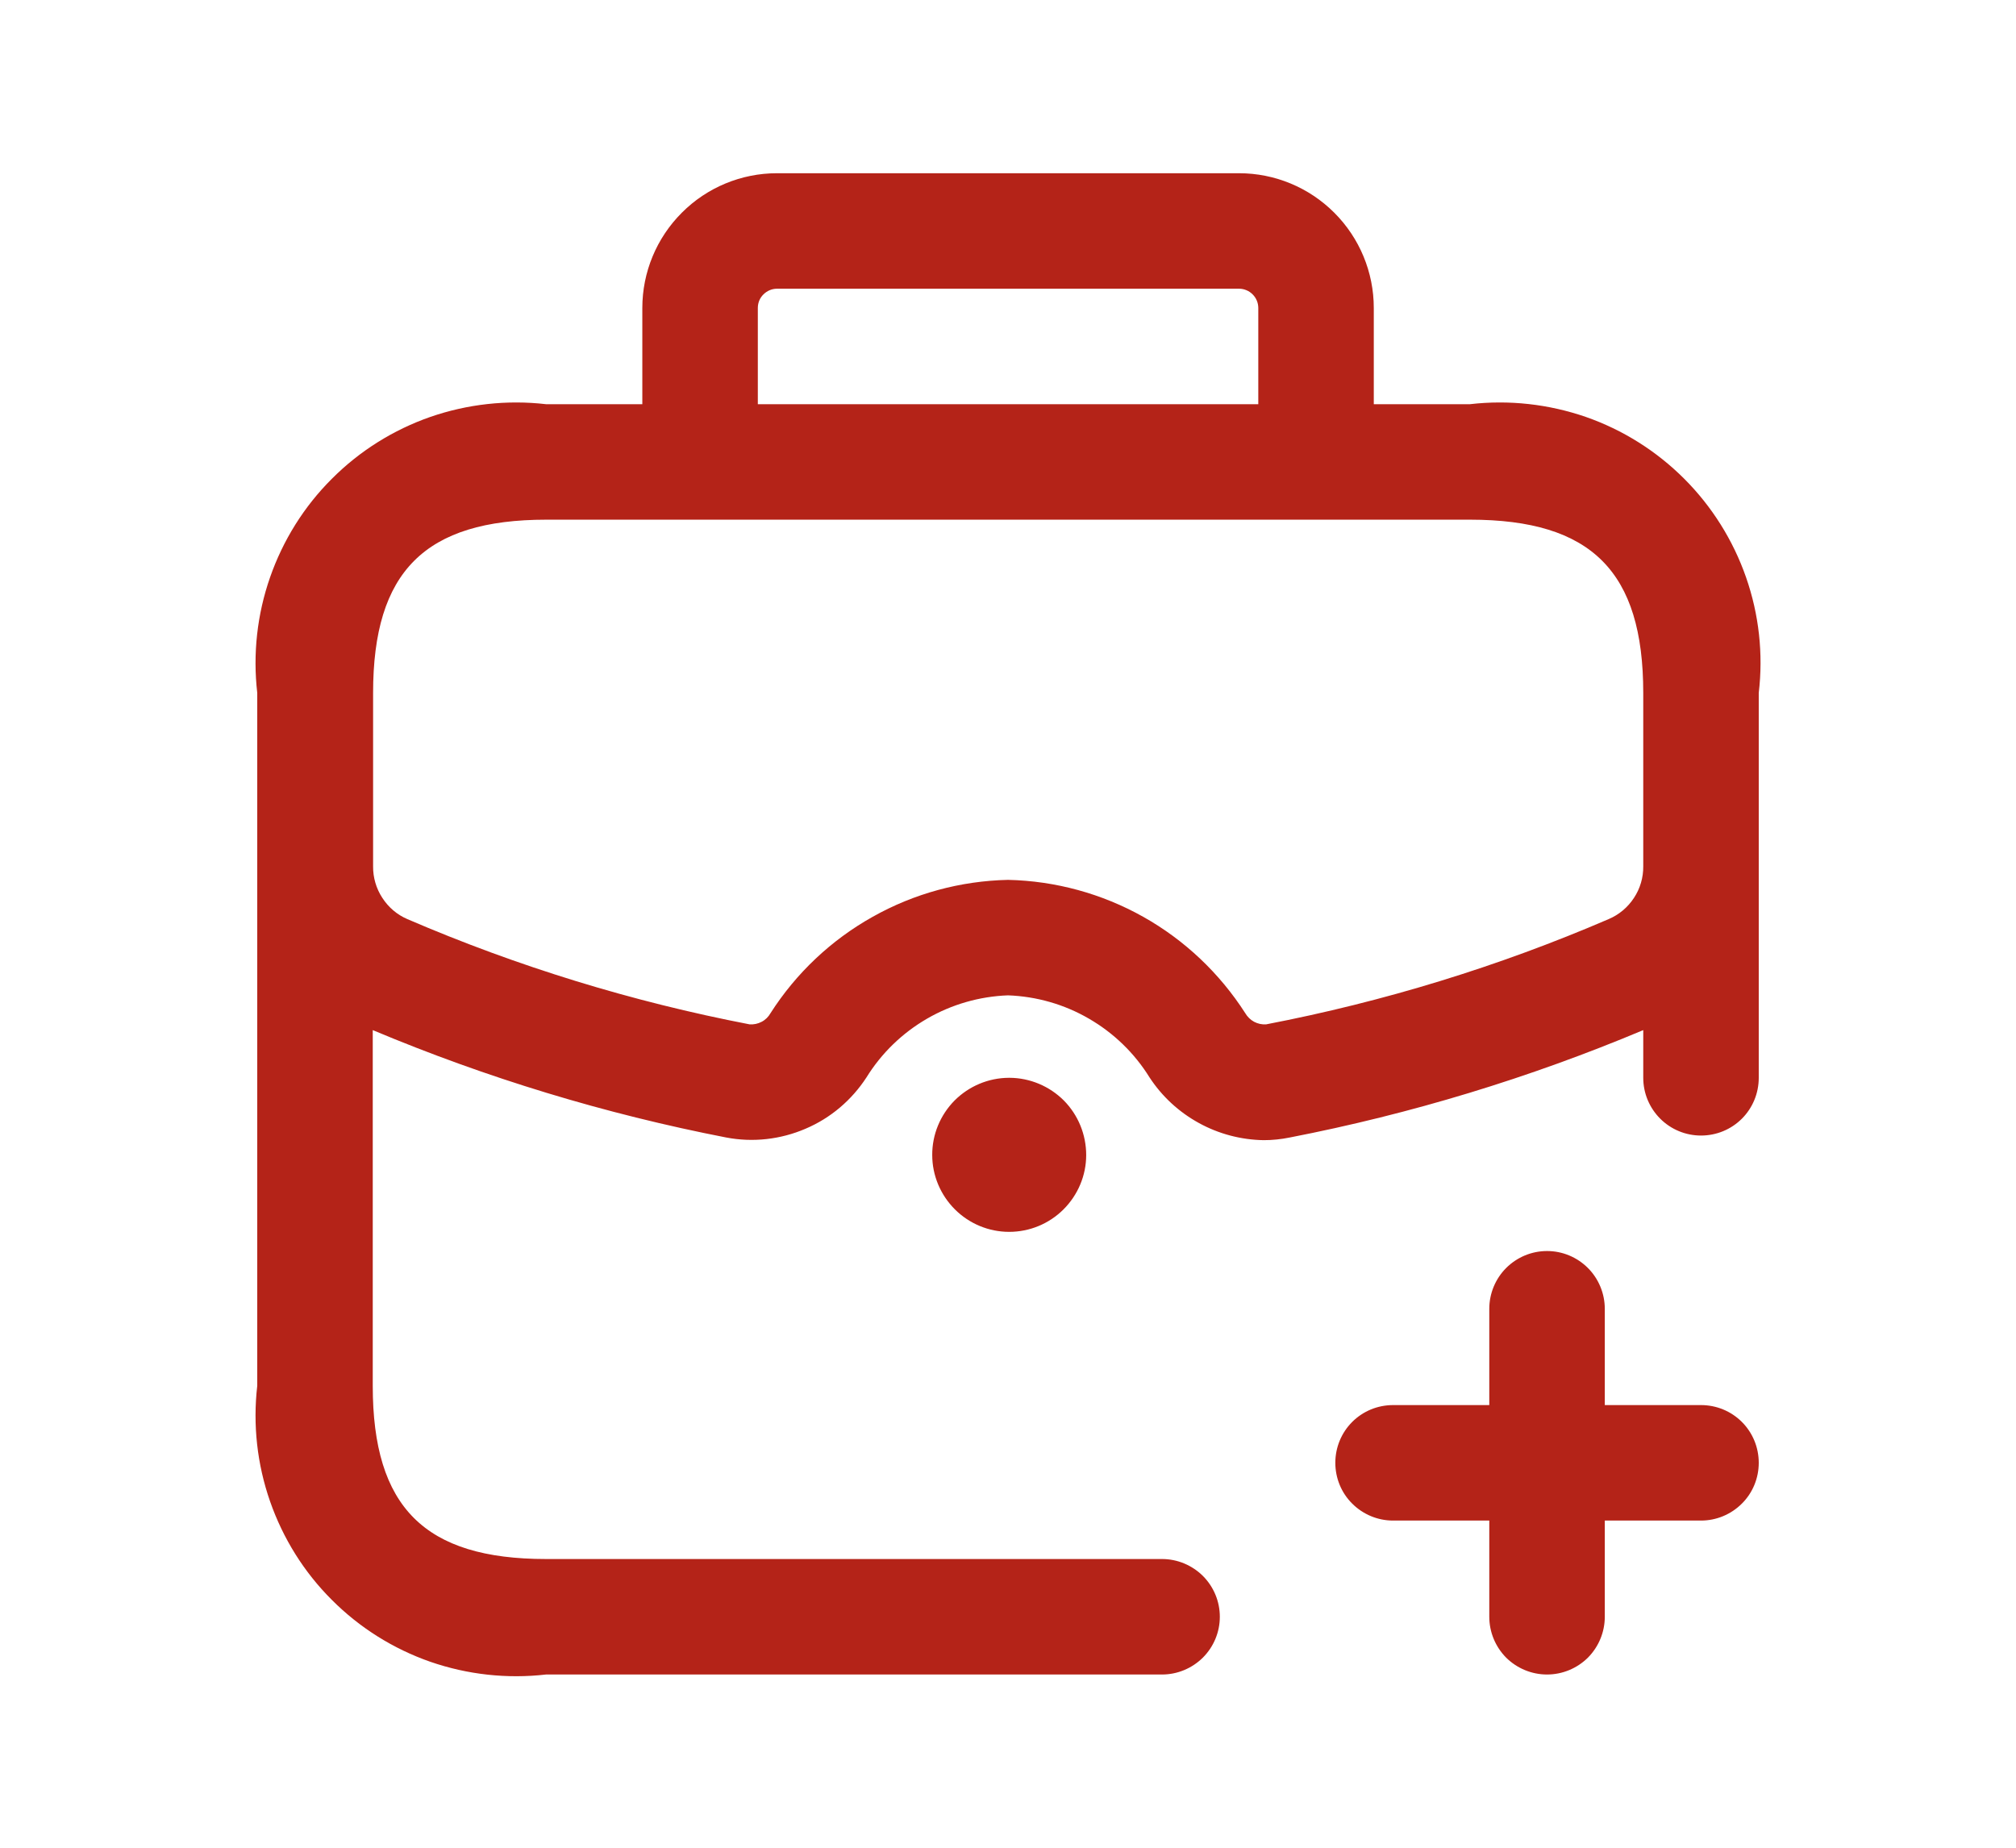
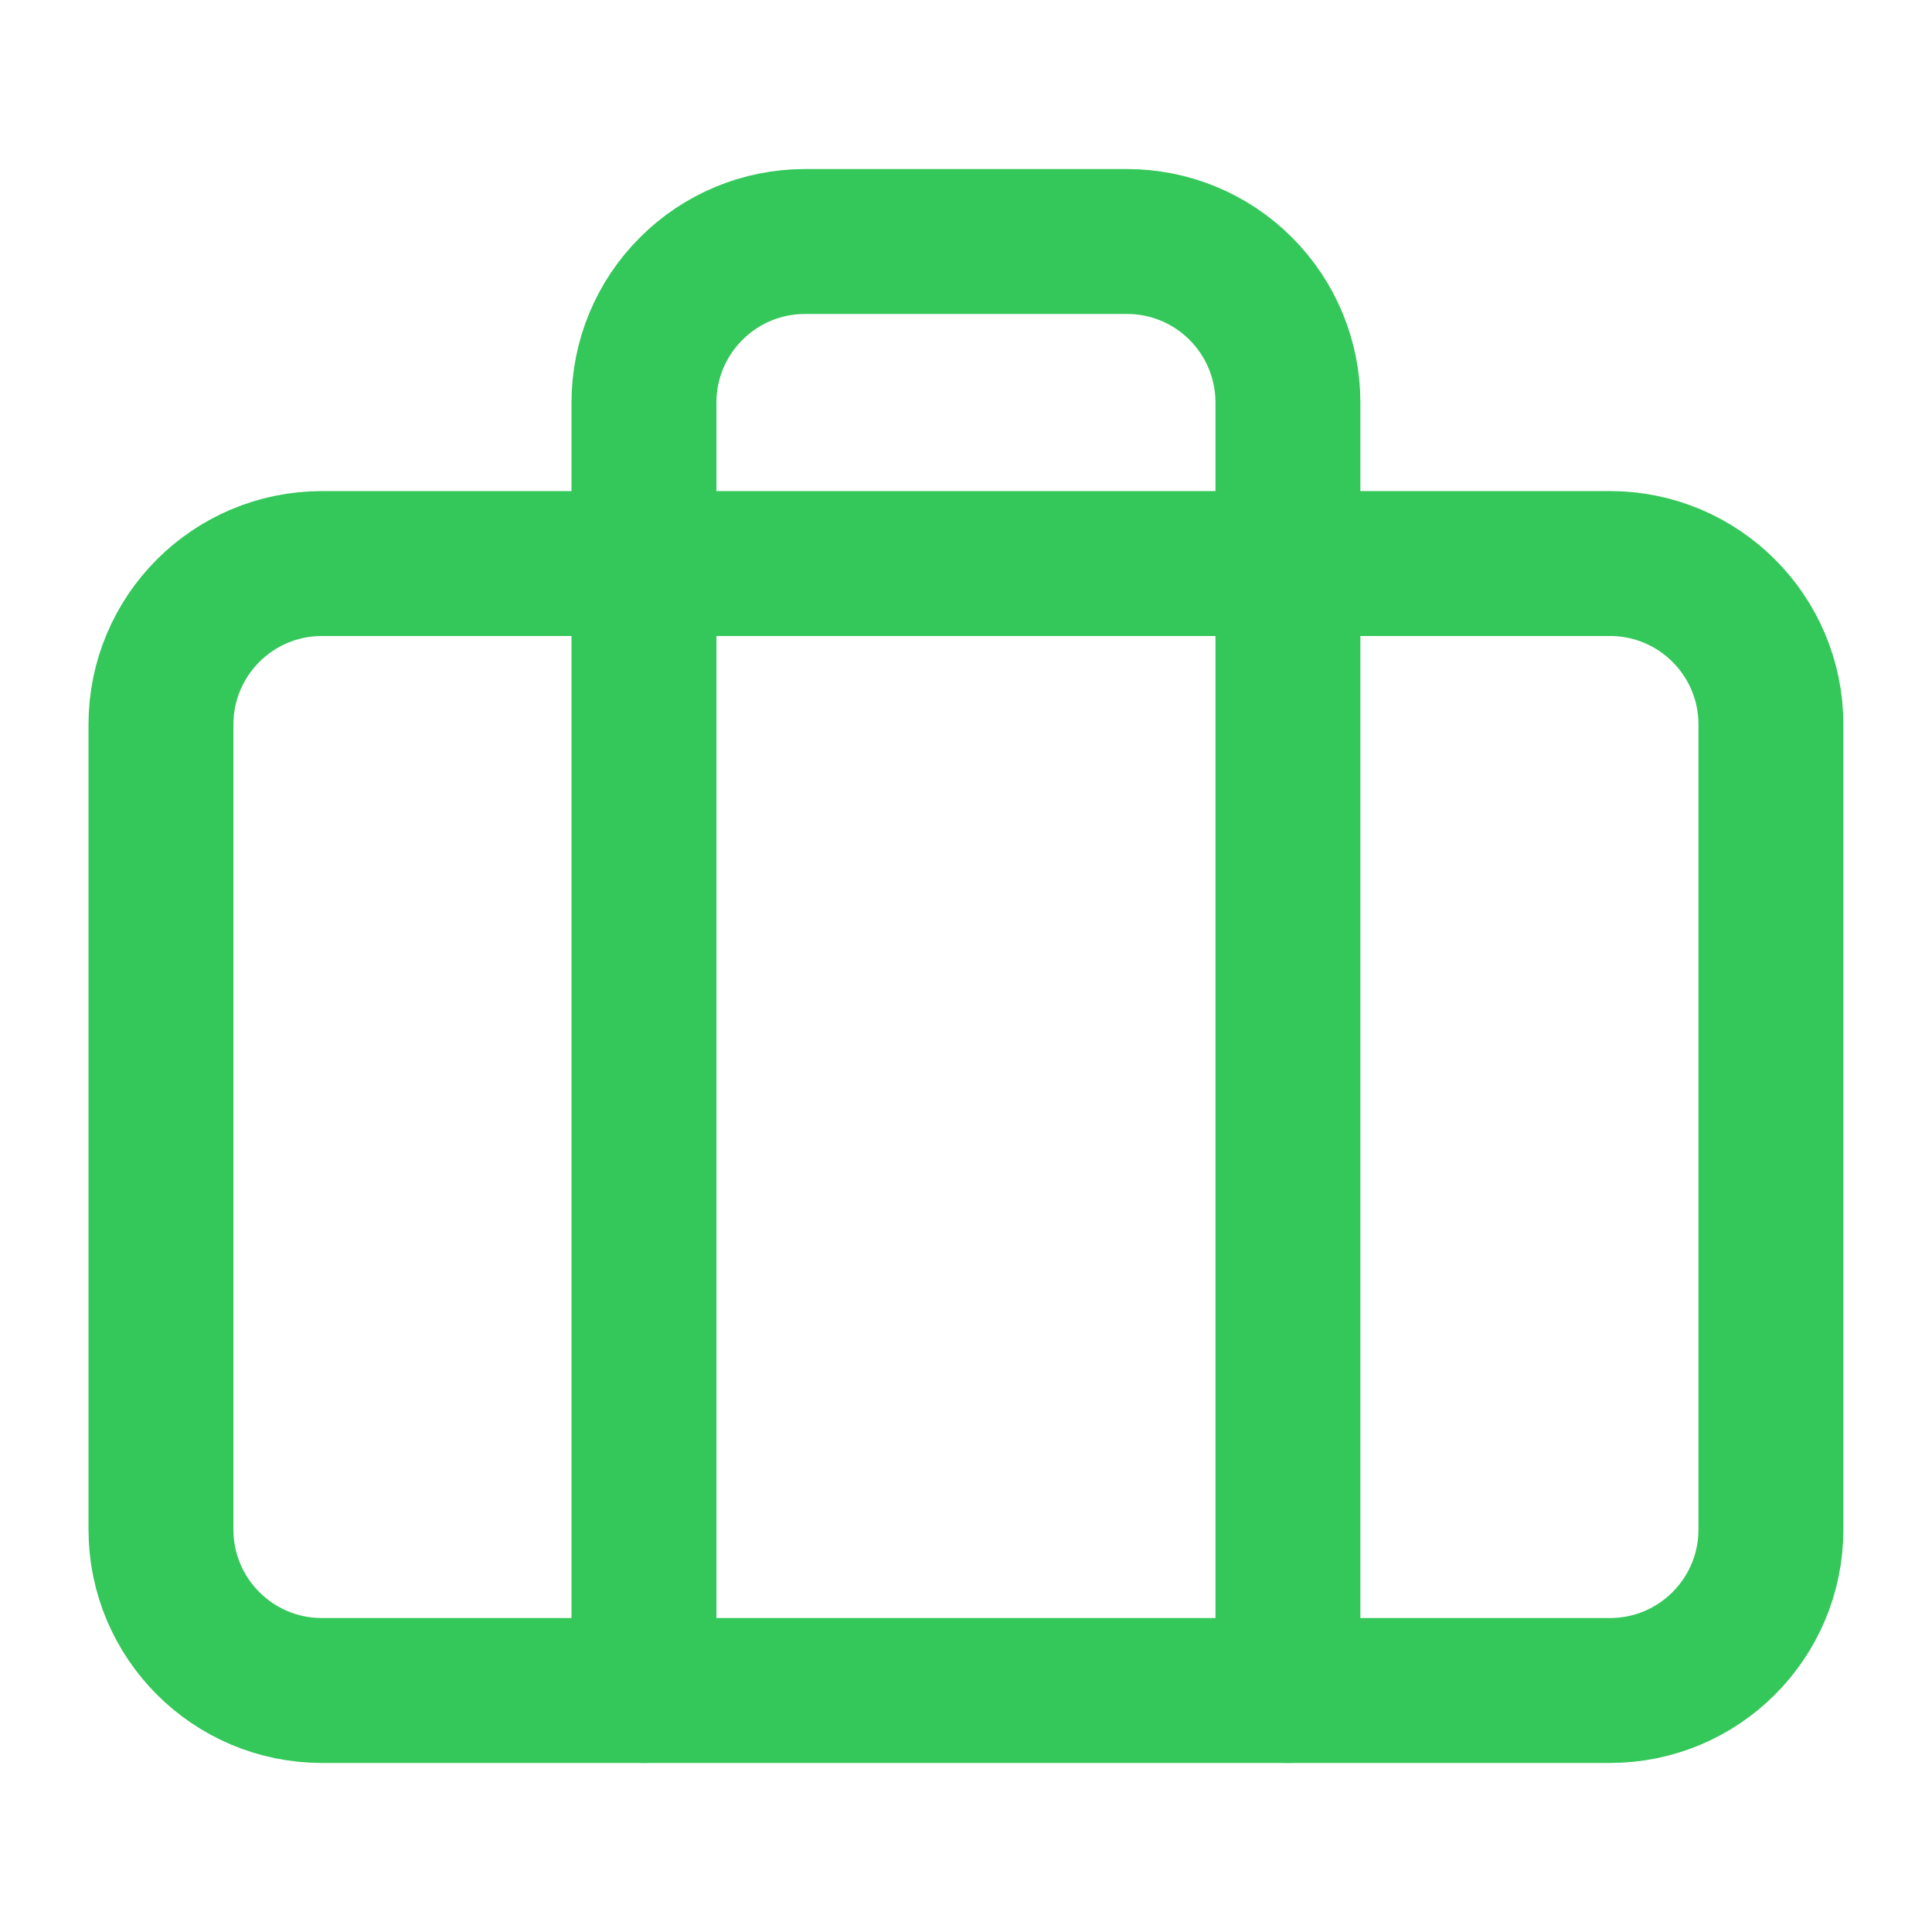
- <svg xmlns="http://www.w3.org/2000/svg" width="24" height="22" viewBox="0 0 16 16" fill="none">
-   <path d="M12 3.5H11.167V2.667C11.167 2.357 11.044 2.061 10.825 1.842C10.606 1.623 10.31 1.5 10 1.5H6C5.691 1.5 5.394 1.623 5.176 1.842C4.957 2.061 4.834 2.357 4.834 2.667V3.5H4C3.663 3.461 3.32 3.499 2.999 3.61C2.678 3.722 2.386 3.905 2.146 4.146C1.905 4.386 1.723 4.678 1.611 4.999C1.499 5.32 1.461 5.662 1.5 6V12C1.461 12.338 1.499 12.68 1.611 13.001C1.723 13.322 1.905 13.614 2.146 13.854C2.386 14.095 2.678 14.278 2.999 14.39C3.32 14.501 3.663 14.539 4 14.5H9.334C9.466 14.5 9.593 14.447 9.687 14.354C9.781 14.26 9.834 14.133 9.834 14C9.834 13.867 9.781 13.74 9.687 13.646C9.593 13.553 9.466 13.5 9.334 13.5H4C2.949 13.5 2.5 13.051 2.5 12V8.92C3.486 9.334 4.512 9.646 5.561 9.85C5.792 9.894 6.031 9.867 6.247 9.774C6.464 9.682 6.647 9.526 6.775 9.329C6.905 9.119 7.085 8.945 7.299 8.821C7.513 8.697 7.754 8.628 8 8.619C8.247 8.628 8.488 8.697 8.701 8.821C8.915 8.945 9.095 9.119 9.225 9.329C9.333 9.494 9.479 9.629 9.652 9.724C9.824 9.819 10.018 9.87 10.214 9.873C10.29 9.873 10.365 9.865 10.439 9.85C11.489 9.646 12.514 9.334 13.5 8.92V9.333C13.5 9.466 13.553 9.593 13.647 9.687C13.741 9.781 13.868 9.833 14 9.833C14.133 9.833 14.26 9.781 14.354 9.687C14.448 9.593 14.5 9.466 14.5 9.333V6C14.54 5.662 14.502 5.32 14.39 4.999C14.278 4.678 14.095 4.386 13.855 4.146C13.614 3.905 13.323 3.722 13.002 3.61C12.68 3.499 12.338 3.461 12 3.5ZM5.834 2.667C5.834 2.622 5.851 2.58 5.883 2.549C5.914 2.518 5.956 2.5 6 2.5H10C10.045 2.5 10.087 2.518 10.118 2.549C10.149 2.58 10.167 2.622 10.167 2.667V3.5H5.834V2.667ZM13.2 7.959C12.248 8.369 11.254 8.674 10.236 8.87C10.2 8.873 10.163 8.865 10.131 8.848C10.099 8.831 10.072 8.804 10.054 8.773C9.832 8.427 9.529 8.14 9.171 7.939C8.813 7.738 8.411 7.628 8 7.619C7.589 7.628 7.187 7.737 6.828 7.939C6.469 8.14 6.166 8.426 5.944 8.773C5.926 8.805 5.9 8.831 5.867 8.848C5.835 8.865 5.798 8.873 5.762 8.87C4.745 8.674 3.752 8.369 2.8 7.959C2.711 7.921 2.636 7.857 2.583 7.775C2.53 7.694 2.502 7.599 2.503 7.502V6C2.503 4.949 2.952 4.5 4.003 4.5H12C13.052 4.5 13.5 4.949 13.5 6V7.502C13.501 7.599 13.473 7.695 13.419 7.776C13.366 7.857 13.29 7.921 13.2 7.959ZM8.014 9.333C8.19 9.334 8.359 9.405 8.484 9.53C8.608 9.656 8.677 9.825 8.677 10.002C8.677 10.178 8.606 10.347 8.481 10.472C8.356 10.597 8.187 10.667 8.01 10.667C7.834 10.667 7.665 10.597 7.54 10.472C7.415 10.347 7.344 10.178 7.344 10.002C7.343 9.825 7.413 9.656 7.537 9.53C7.662 9.405 7.83 9.334 8.007 9.333H8.014ZM14.5 12.667C14.5 12.799 14.448 12.927 14.354 13.02C14.26 13.114 14.133 13.167 14 13.167H13.167V14C13.167 14.133 13.114 14.26 13.021 14.354C12.927 14.447 12.8 14.5 12.667 14.5C12.534 14.5 12.407 14.447 12.313 14.354C12.22 14.26 12.167 14.133 12.167 14V13.167H11.334C11.201 13.167 11.074 13.114 10.98 13.02C10.886 12.927 10.834 12.799 10.834 12.667C10.834 12.534 10.886 12.407 10.98 12.313C11.074 12.219 11.201 12.167 11.334 12.167H12.167V11.333C12.167 11.201 12.22 11.073 12.313 10.98C12.407 10.886 12.534 10.833 12.667 10.833C12.8 10.833 12.927 10.886 13.021 10.98C13.114 11.073 13.167 11.201 13.167 11.333V12.167H14C14.133 12.167 14.26 12.219 14.354 12.313C14.448 12.407 14.5 12.534 14.5 12.667Z" fill="#B42318" />
+ <svg xmlns="http://www.w3.org/2000/svg" width="16" height="16" viewBox="0 0 16 16" fill="none">
+   <path d="M13.333 4.667H2.666C1.93 4.667 1.333 5.264 1.333 6V12.667C1.333 13.403 1.93 14 2.666 14H13.333C14.069 14 14.666 13.403 14.666 12.667V6C14.666 5.264 14.069 4.667 13.333 4.667Z" stroke="#34C759" stroke-width="1.2" stroke-linecap="round" stroke-linejoin="round" />
+   <path d="M10.666 14V3.333C10.666 2.98 10.526 2.641 10.276 2.391C10.026 2.14 9.687 2 9.333 2H6.666C6.313 2 5.974 2.14 5.724 2.391C5.473 2.641 5.333 2.98 5.333 3.333V14" stroke="#34C759" stroke-width="1.2" stroke-linecap="round" stroke-linejoin="round" />
</svg>
